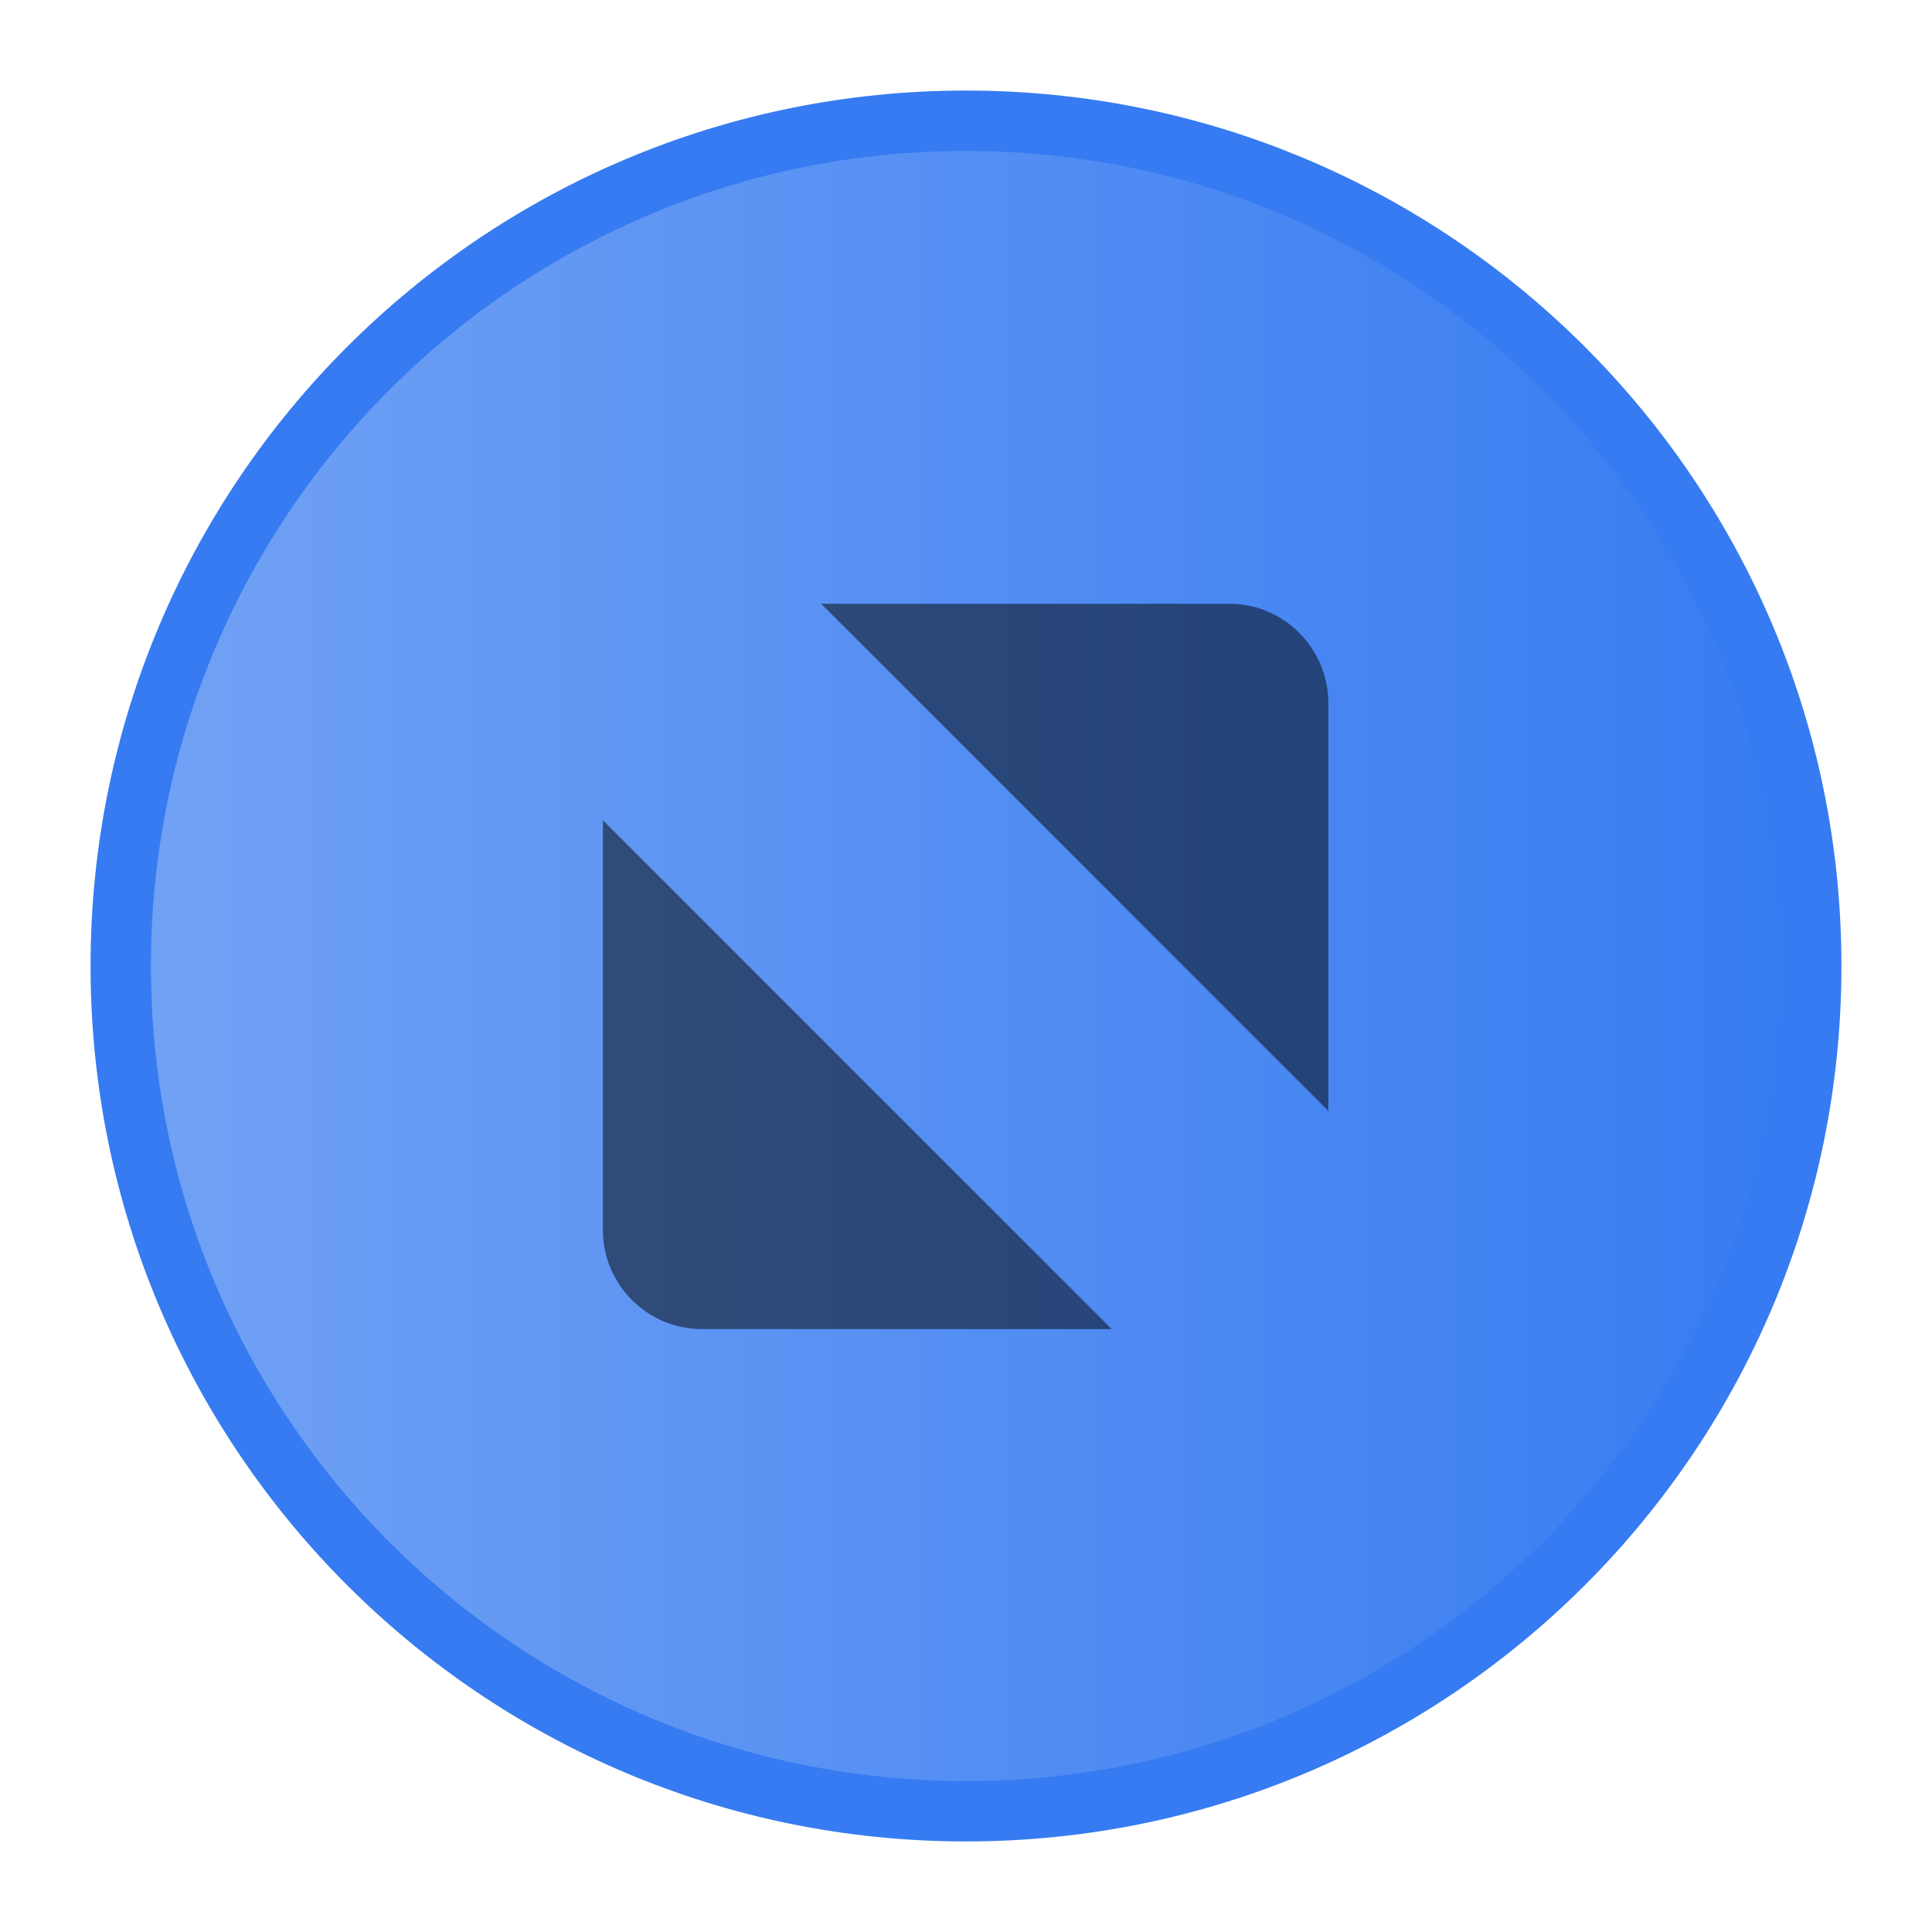
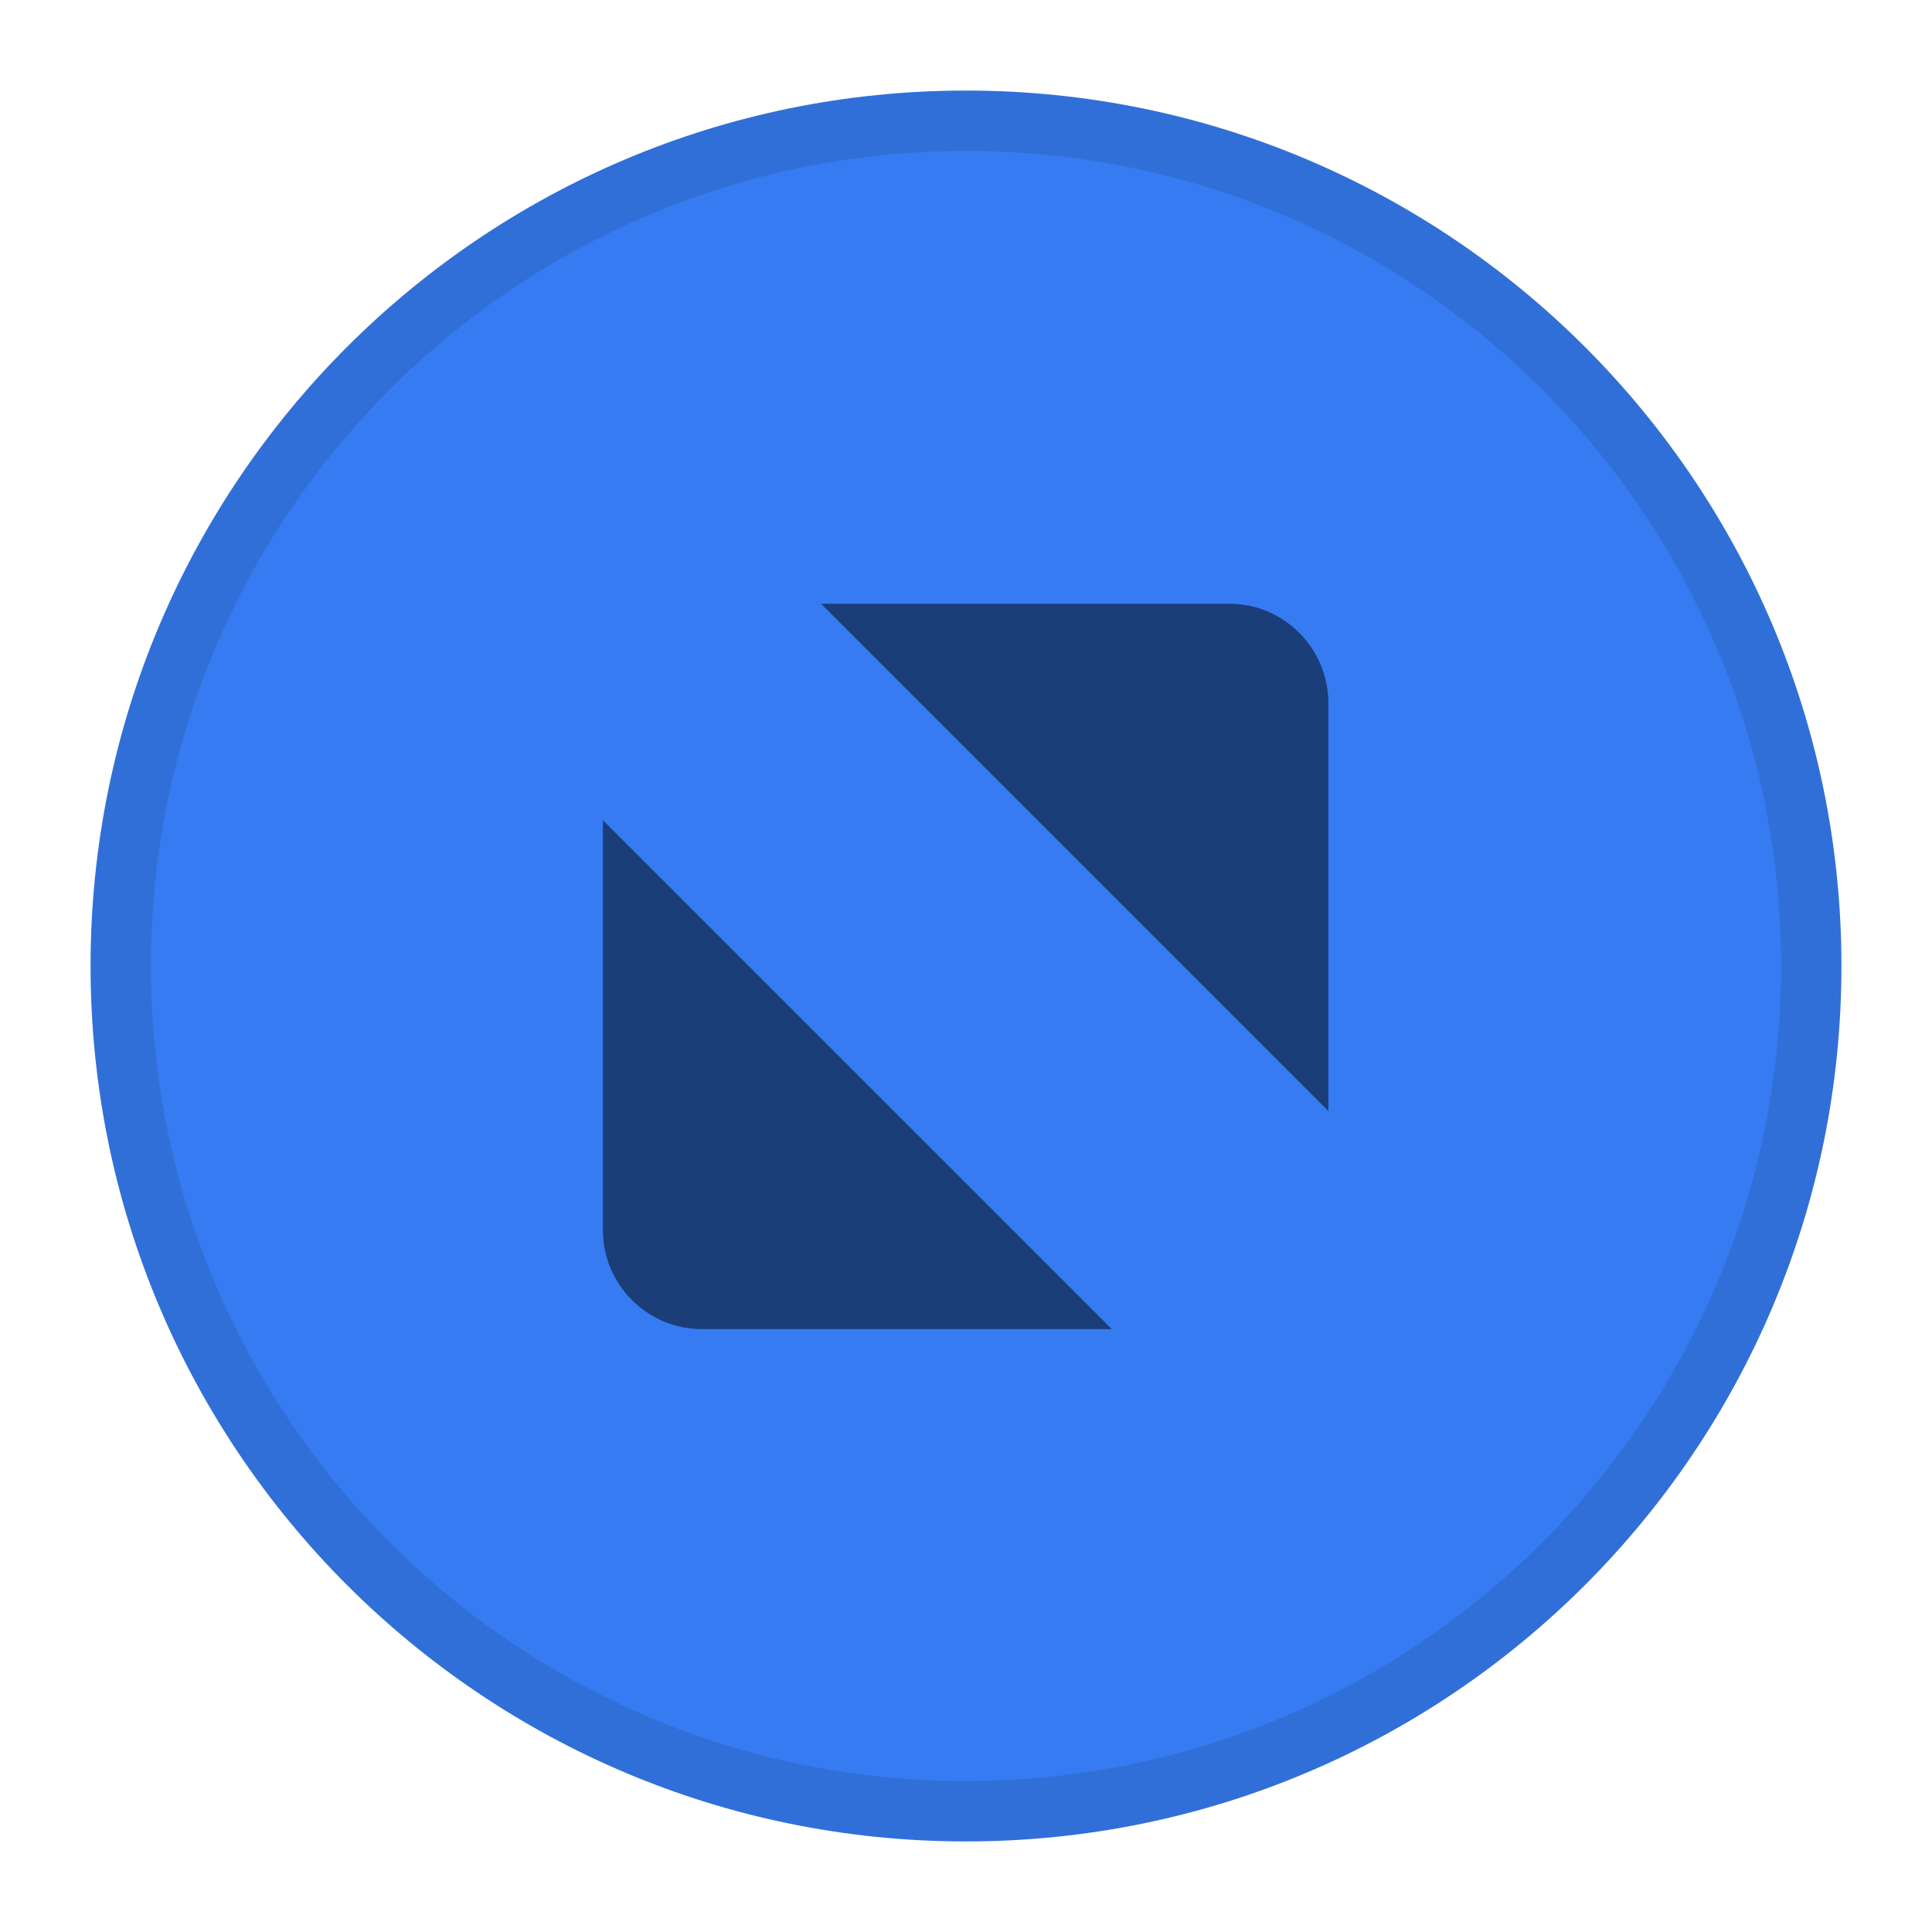
- <svg xmlns="http://www.w3.org/2000/svg" xmlns:xlink="http://www.w3.org/1999/xlink" id="svg1824" version="1.1" height="16" width="16">
-   <defs id="defs64">
-     <linearGradient id="app-menu">
-       <stop id="stop2" offset="0" style="stop-color:#5ebdab" />
-       <stop id="stop4" offset="1" style="stop-color:#19a187" />
-     </linearGradient>
-     <linearGradient id="close-button">
-       <stop id="stop7" offset="0" style="stop-color:#e15e5e" />
-       <stop id="stop9" offset="1" style="stop-color:#d41919" />
-     </linearGradient>
-     <linearGradient id="maximize-button">
-       <stop id="stop12" offset="0" style="stop-color:#72a2f4" />
-       <stop id="stop14" offset="1" style="stop-color:#367bf1" />
-     </linearGradient>
-     <linearGradient id="minimize-button">
-       <stop id="stop17" offset="0" style="stop-color:#fea44c" />
-       <stop id="stop19" offset="1" style="stop-color:#fd7d00" />
-     </linearGradient>
-     <linearGradient id="app-menu-dark">
-       <stop id="stop22" offset="0" style="stop-color:#47b49f" />
-       <stop id="stop24" offset="1" style="stop-color:#19a187" />
-     </linearGradient>
-     <linearGradient id="close-button-dark">
-       <stop id="stop27" offset="0" style="stop-color:#dd4747" />
-       <stop id="stop29" offset="1" style="stop-color:#d41919" />
-     </linearGradient>
-     <linearGradient id="maximize-button-dark">
-       <stop id="stop32" offset="0" style="stop-color:#4a88f1" />
-       <stop id="stop34" offset="1" style="stop-color:#367bf1" />
-     </linearGradient>
-     <linearGradient id="minimize-button-dark">
-       <stop id="stop37" offset="0" style="stop-color:#fd9733" />
-       <stop id="stop39" offset="1" style="stop-color:#fd7d00" />
-     </linearGradient>
-     <linearGradient xlink:href="#minimize-button" gradientUnits="userSpaceOnUse" y2="-177.63" y1="-177.63" x2="602" x1="588" id="linearGradient1827" />
-     <linearGradient xlink:href="#maximize-button" gradientUnits="userSpaceOnUse" y2="-177.63" y1="-177.63" x2="631" x1="617" id="linearGradient1845" />
-     <linearGradient xlink:href="#minimize-button-dark" gradientUnits="userSpaceOnUse" y2="-177.64" y1="-177.64" x2="602" x1="588" id="linearGradient1859" />
-     <linearGradient xlink:href="#minimize-button-dark" gradientUnits="userSpaceOnUse" y2="99" y1="99" x2="381" x1="367" id="linearGradient1861" />
-     <linearGradient xlink:href="#minimize-button-dark" gradientUnits="userSpaceOnUse" y2="116" y1="116" x2="381" x1="367" id="linearGradient1863" />
-     <linearGradient xlink:href="#minimize-button" gradientUnits="userSpaceOnUse" y2="255" y1="255" x2="1383" x1="1369" id="linearGradient1865" />
-     <linearGradient xlink:href="#minimize-button" gradientUnits="userSpaceOnUse" y2="99" y1="99" x2="139" x1="125" id="linearGradient1867" />
-     <linearGradient xlink:href="#maximize-button-dark" gradientUnits="userSpaceOnUse" y2="116" y1="116" x2="401" x1="387" id="linearGradient1877" />
-     <linearGradient xlink:href="#maximize-button-dark" gradientUnits="userSpaceOnUse" y2="99" y1="99" x2="401" x1="387" id="linearGradient1879" />
-     <linearGradient xlink:href="#maximize-button" gradientUnits="userSpaceOnUse" y2="255" y1="255" x2="1383" x1="1369" id="linearGradient1881" />
-     <linearGradient xlink:href="#maximize-button" gradientUnits="userSpaceOnUse" y2="99" y1="99" x2="159" x1="145" id="linearGradient1883" />
-     <linearGradient xlink:href="#close-button" gradientUnits="userSpaceOnUse" y2="65" y1="65" x2="179" x1="165" id="linearGradient1891" />
-     <linearGradient xlink:href="#close-button-dark" gradientUnits="userSpaceOnUse" y2="65" y1="65" x2="421" x1="407" id="linearGradient1901" />
-     <linearGradient xlink:href="#close-button-dark" gradientUnits="userSpaceOnUse" y2="99" y1="99" x2="421" x1="407" id="linearGradient1903" />
-     <linearGradient xlink:href="#close-button-dark" gradientUnits="userSpaceOnUse" y2="116" y1="116" x2="421" x1="407" id="linearGradient1905" />
-     <linearGradient xlink:href="#close-button" gradientUnits="userSpaceOnUse" y2="255" y1="255" x2="1383" x1="1369" id="linearGradient1907" />
-     <linearGradient xlink:href="#close-button" gradientUnits="userSpaceOnUse" y2="99" y1="99" x2="179" x1="165" id="linearGradient1909" />
-     <linearGradient xlink:href="#app-menu" gradientUnits="userSpaceOnUse" y2="65" y1="65" x2="179" x1="165" id="linearGradient1916" />
-     <linearGradient xlink:href="#app-menu" gradientUnits="userSpaceOnUse" gradientTransform="translate(20)" y2="99" y1="99" x2="179" x1="165" id="linearGradient2049" />
-     <linearGradient xlink:href="#maximize-button-dark" gradientUnits="userSpaceOnUse" y2="-177.63" y1="-177.63" x2="631" x1="617" id="linearGradient1953" />
-     <linearGradient xlink:href="#app-menu-dark" gradientUnits="userSpaceOnUse" gradientTransform="translate(20)" y2="99" y1="99" x2="179" x1="165" id="linearGradient1963" />
-     <linearGradient xlink:href="#app-menu-dark" gradientUnits="userSpaceOnUse" y2="65" y1="65" x2="179" x1="165" id="linearGradient1967" />
-     <linearGradient y2="99" x2="179" y1="99" x1="165" gradientTransform="translate(20)" gradientUnits="userSpaceOnUse" id="linearGradient1830" xlink:href="#app-menu" />
-     <linearGradient y2="99" x2="179" y1="99" x1="165" gradientTransform="translate(20)" gradientUnits="userSpaceOnUse" id="linearGradient1832" xlink:href="#app-menu-dark" />
-   </defs>
+ <svg xmlns="http://www.w3.org/2000/svg" id="svg1760" version="1.1" height="16" width="16">
+   <defs id="defs1764" />
  <g transform="translate(-513,185.64)" id="titlebutton-maximize-hover">
-     <g id="g702" transform="translate(-781,-432.64)">
-       <path id="path694" style="fill:url(#linearGradient1883);stroke:#367bf1;stroke-width:0.5" d="m 152,92 a 7,7 0 0 0 -7,7 7,7 0 0 0 7,7 7,7 0 0 0 7,-7 7,7 0 0 0 -7,-7 z" transform="translate(1150,156)" />
-       <g id="g700" style="fill:#c0e3ff" transform="translate(1294,247)">
-         <g id="g698" style="fill:#c0e3ff" transform="translate(-81,-967)">
-           <path id="path696" style="opacity:0.5;fill:#000000;fill-rule:evenodd" d="m 87.8,972 h 3.382 c 0.45,0 0.816,0.368 0.819,0.819 v 3.382 z m 2.407,6.007 h -3.395 c -0.45,0 -0.819,-0.368 -0.819,-0.819 v -3.395 l 4.214,4.214" />
+     <g id="g638" transform="translate(-781,-432.64)">
+       <path id="path630" style="fill:#367bf1;stroke:#316fd8;stroke-width:0.5" d="m 152,92 a 7,7 0 0 0 -7,7 7,7 0 0 0 7,7 7,7 0 0 0 7,-7 7,7 0 0 0 -7,-7 z" transform="translate(1150,156)" />
+       <g id="g636" style="fill:#c0e3ff" transform="translate(1294,247)">
+         <g id="g634" style="fill:#c0e3ff" transform="translate(-81,-967)">
+           <path id="path632" style="opacity:0.5;fill:#000000;fill-rule:evenodd" d="m 87.8,972 h 3.382 c 0.45,0 0.816,0.368 0.819,0.819 v 3.382 z m 2.407,6.007 h -3.395 c -0.45,0 -0.819,-0.368 -0.819,-0.819 v -3.395 l 4.214,4.214" />
        </g>
      </g>
    </g>
-     <rect id="rect704" style="fill:none" height="16" width="16" y="-185.64" x="513" />
+     <rect id="rect640" style="fill:none" height="16" width="16" y="-185.64" x="513" />
  </g>
</svg>
